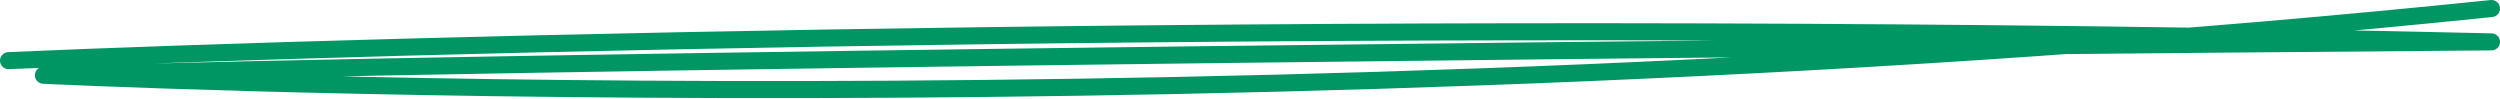
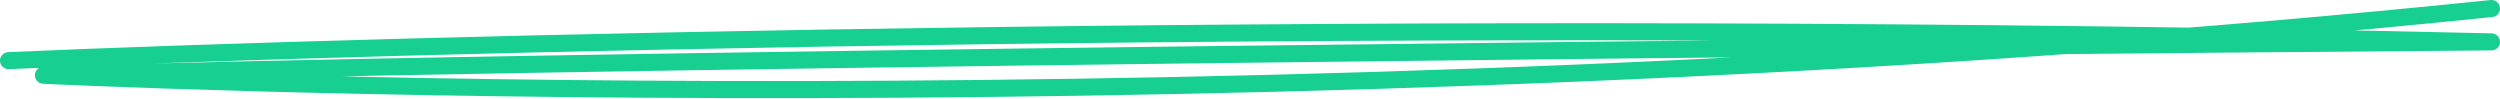
<svg xmlns="http://www.w3.org/2000/svg" width="586" height="23" viewBox="0 0 586 23" fill="none">
-   <path d="M2 14.214C91.049 10.306 332.118 3.954 584 9.817C436.796 10.957 115.947 14.117 10.178 17.634C10.178 17.634 295.044 31.803 584 2" stroke="#009664" stroke-width="4" stroke-linecap="round" stroke-linejoin="round" />
+   <path d="M2 14.214C91.049 10.306 332.118 3.954 584 9.817C436.796 10.957 115.947 14.117 10.178 17.634C10.178 17.634 295.044 31.803 584 2" stroke="#16CF91" stroke-width="4" stroke-linecap="round" stroke-linejoin="round" />
</svg>
